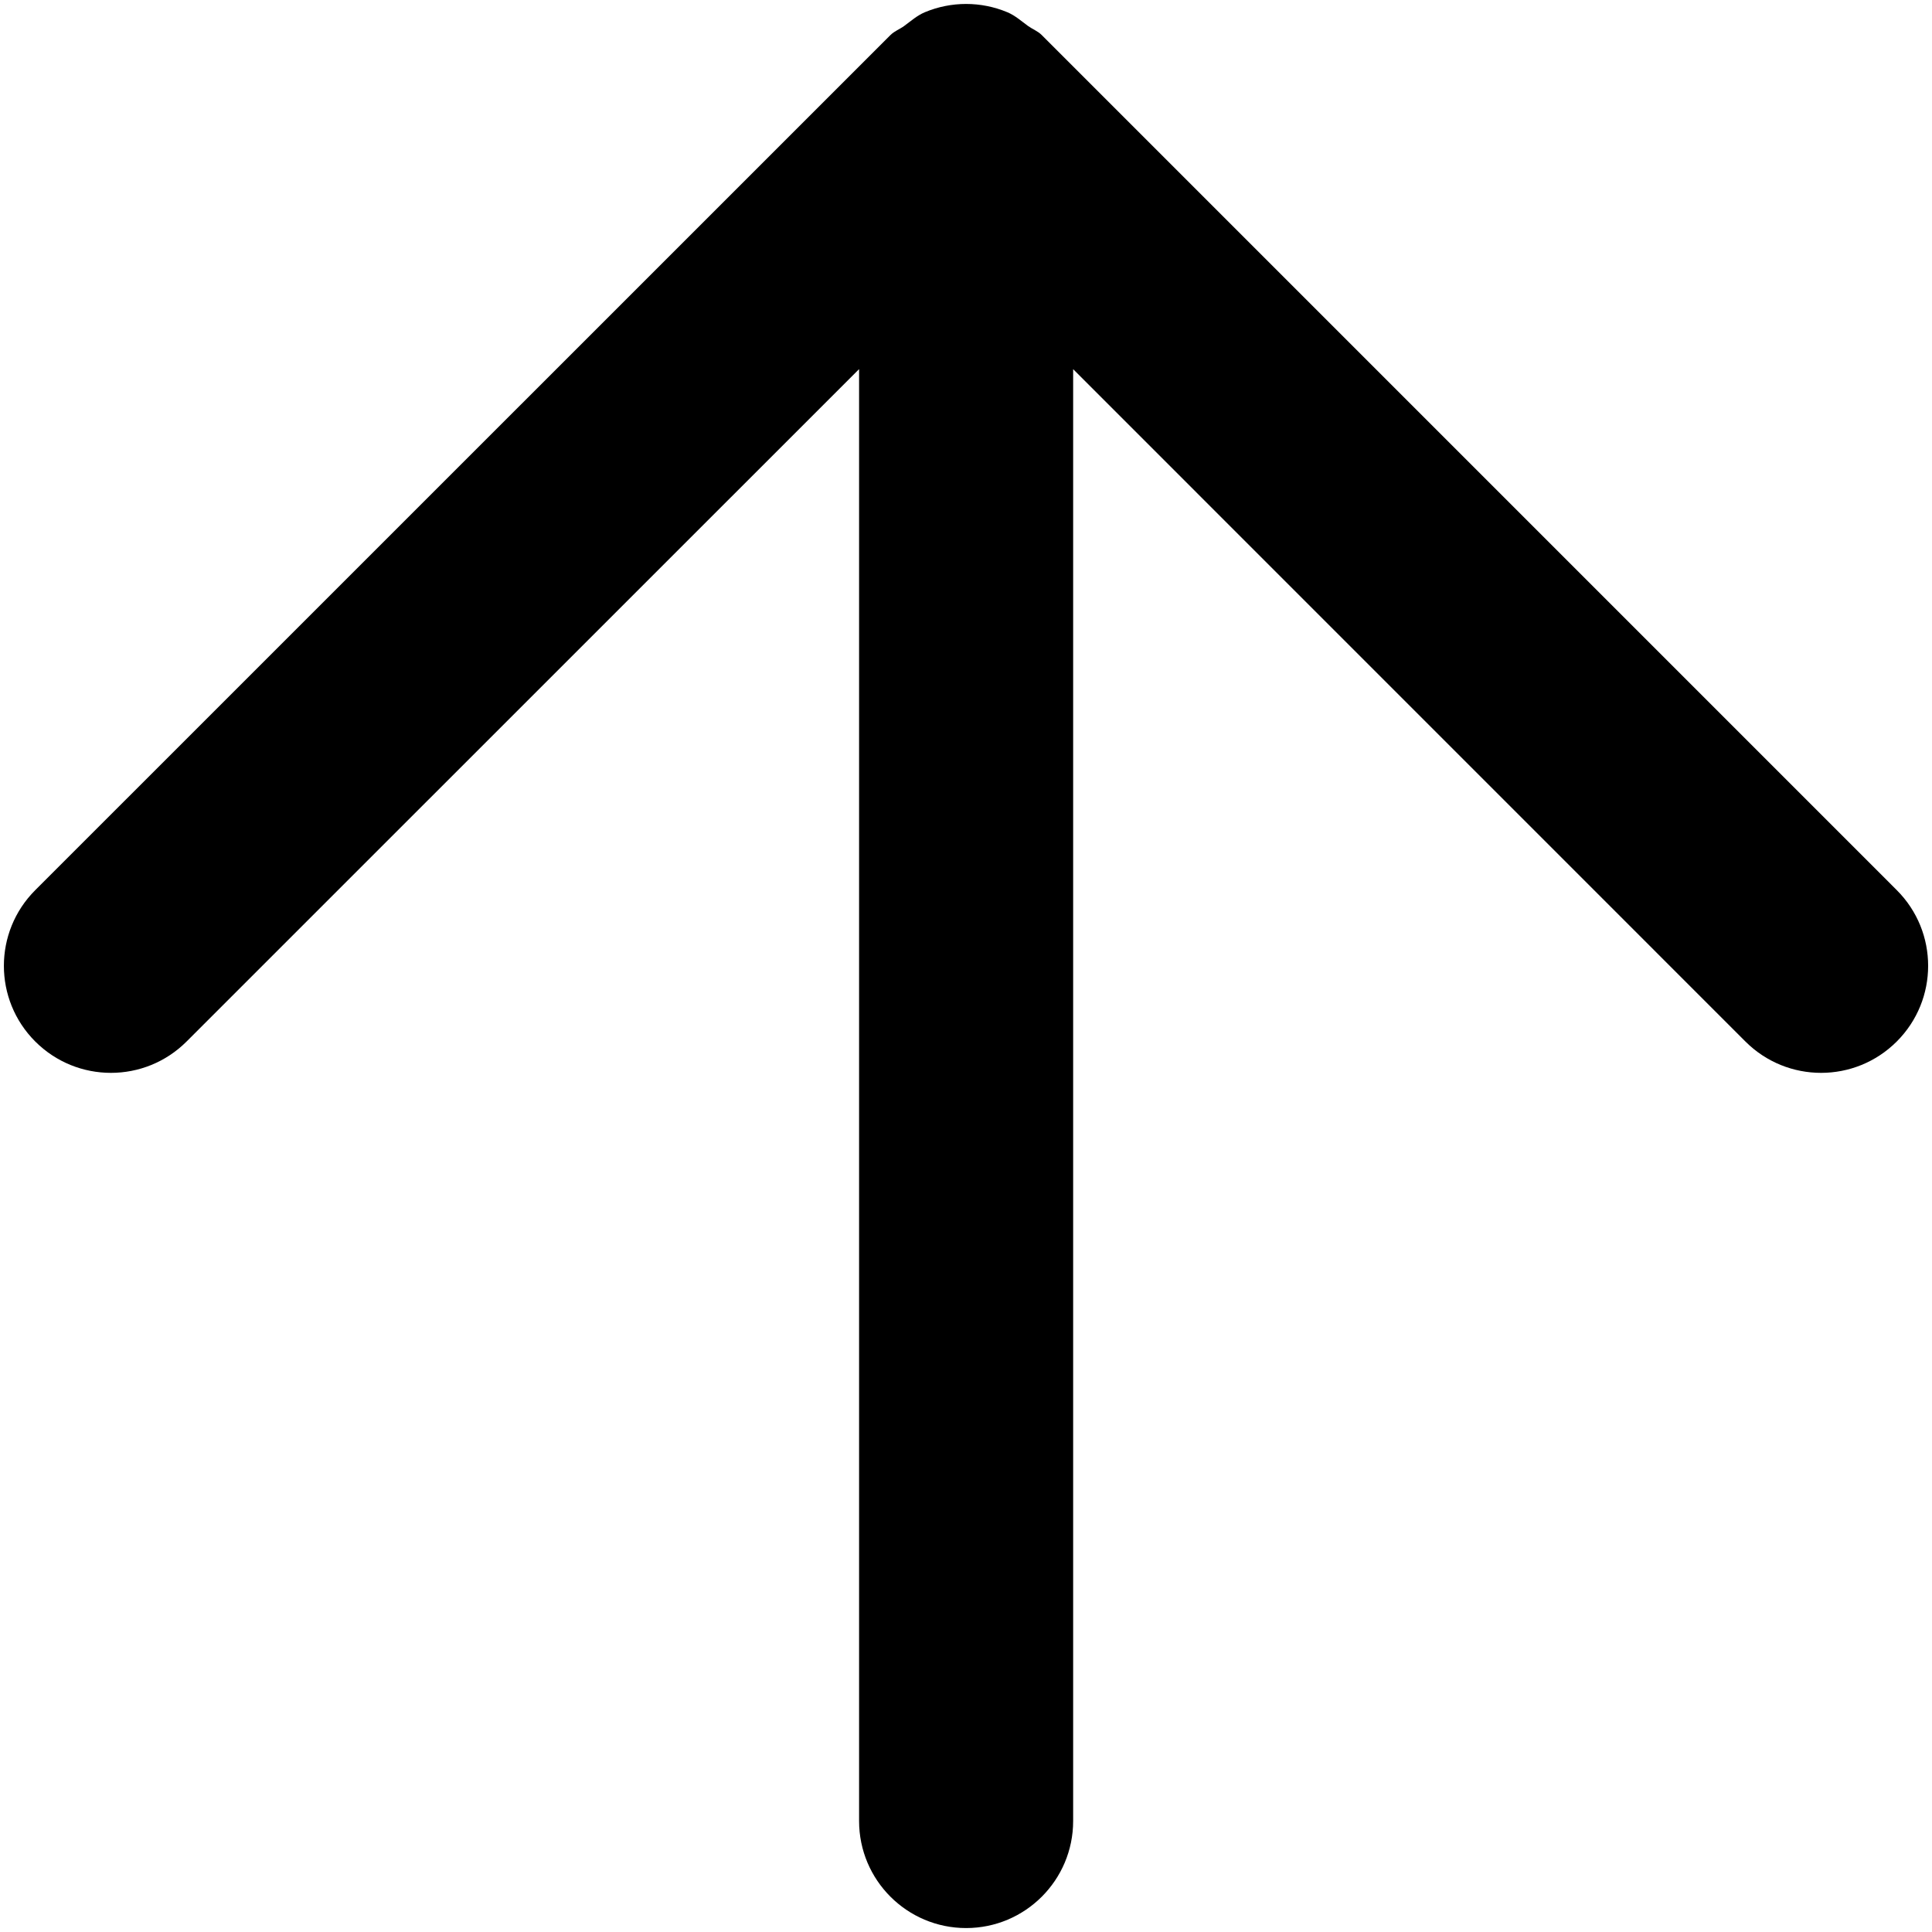
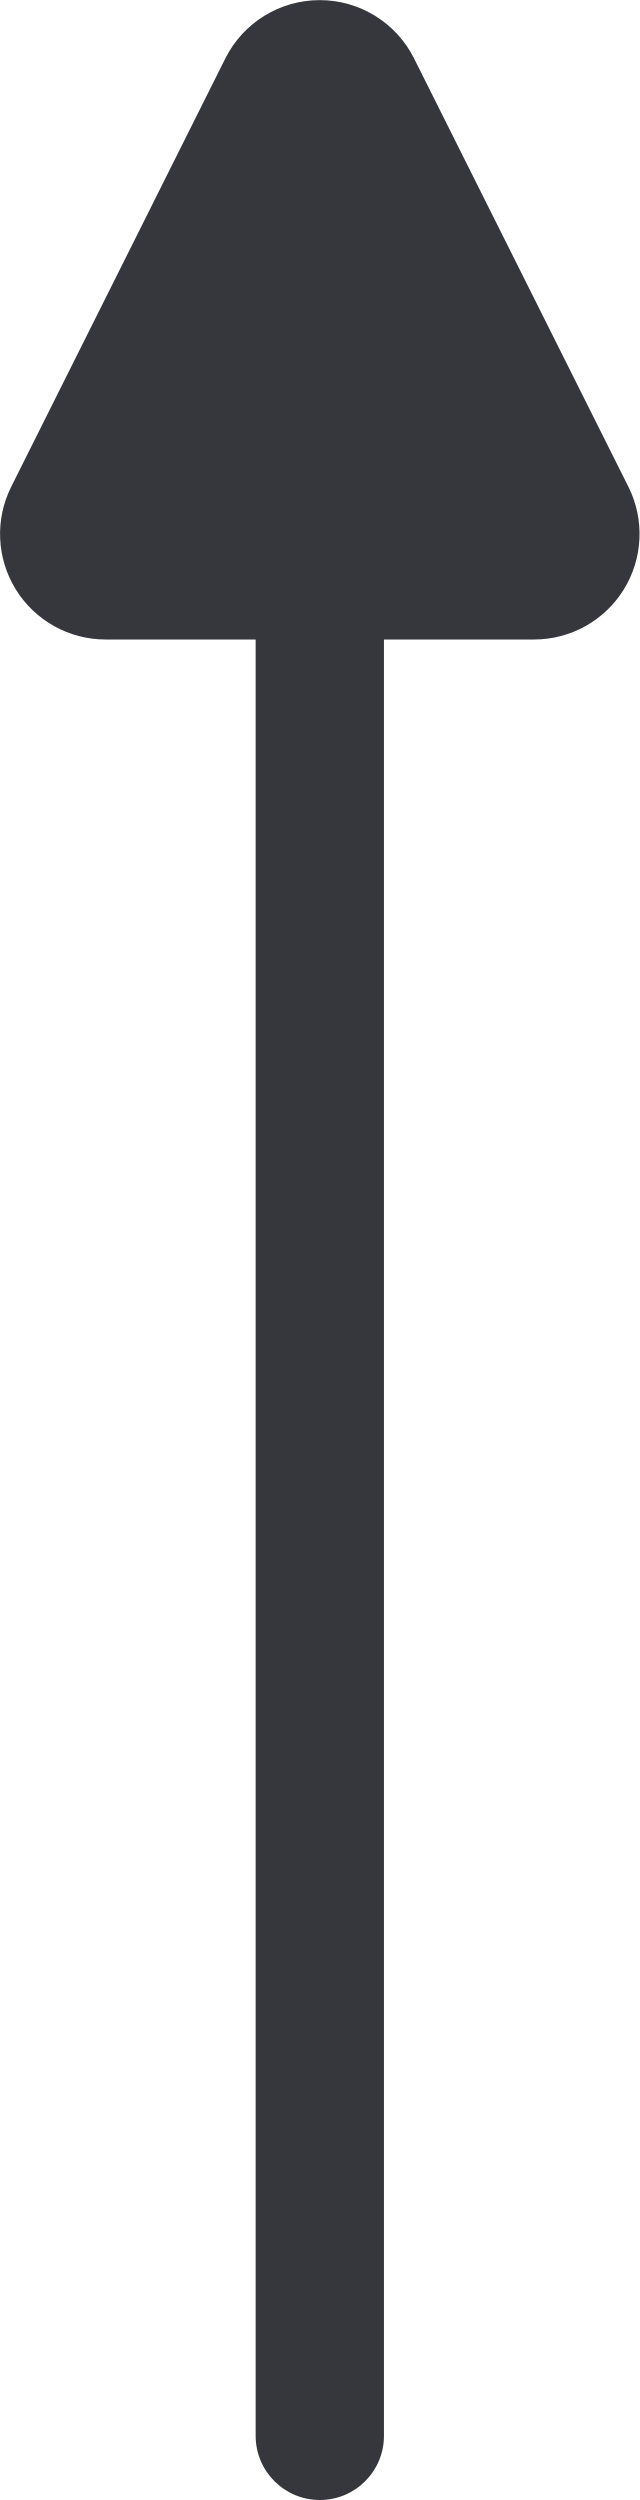
- <svg xmlns="http://www.w3.org/2000/svg" version="1.1" x="0px" y="0px" viewBox="0 0 500 500" style="enable-background:new 0 0 500 500;" xml:space="preserve">
-   <path d="M239.36,3.16C237.35,4,235.74,5.45,234,6.72c-1.16,0.85-2.51,1.31-3.56,2.36L9.12,230.37  c-10.82,10.82-10.82,28.35,0,39.17c10.82,10.82,28.35,10.82,39.17,0L222.33,95.53v375.75c0,15.29,12.41,27.7,27.7,27.7  s27.7-12.41,27.7-27.7V95.54l173.98,174c10.82,10.82,28.35,10.82,39.17,0c5.41-5.41,8.12-12.48,8.12-19.59  c0-7.11-2.71-14.18-8.12-19.59L269.61,9.08c-1.05-1.05-2.39-1.52-3.56-2.36c-1.74-1.27-3.35-2.72-5.36-3.56  C253.87,0.31,246.18,0.31,239.36,3.16z" />
+ <svg xmlns="http://www.w3.org/2000/svg" viewBox="0 0 6.063 23.694">
+   <path d="M17.633,5.545V4.123H.608a.608.608,0,1,1,0-1.216H17.633V1.485A1,1,0,0,1,19.08.59l4.061,2.03a1,1,0,0,1,0,1.788L19.08,6.44a1,1,0,0,1-1.447-.895Z" transform="translate(-0.484 23.694) rotate(-90)" fill="#35373c" />
</svg>
